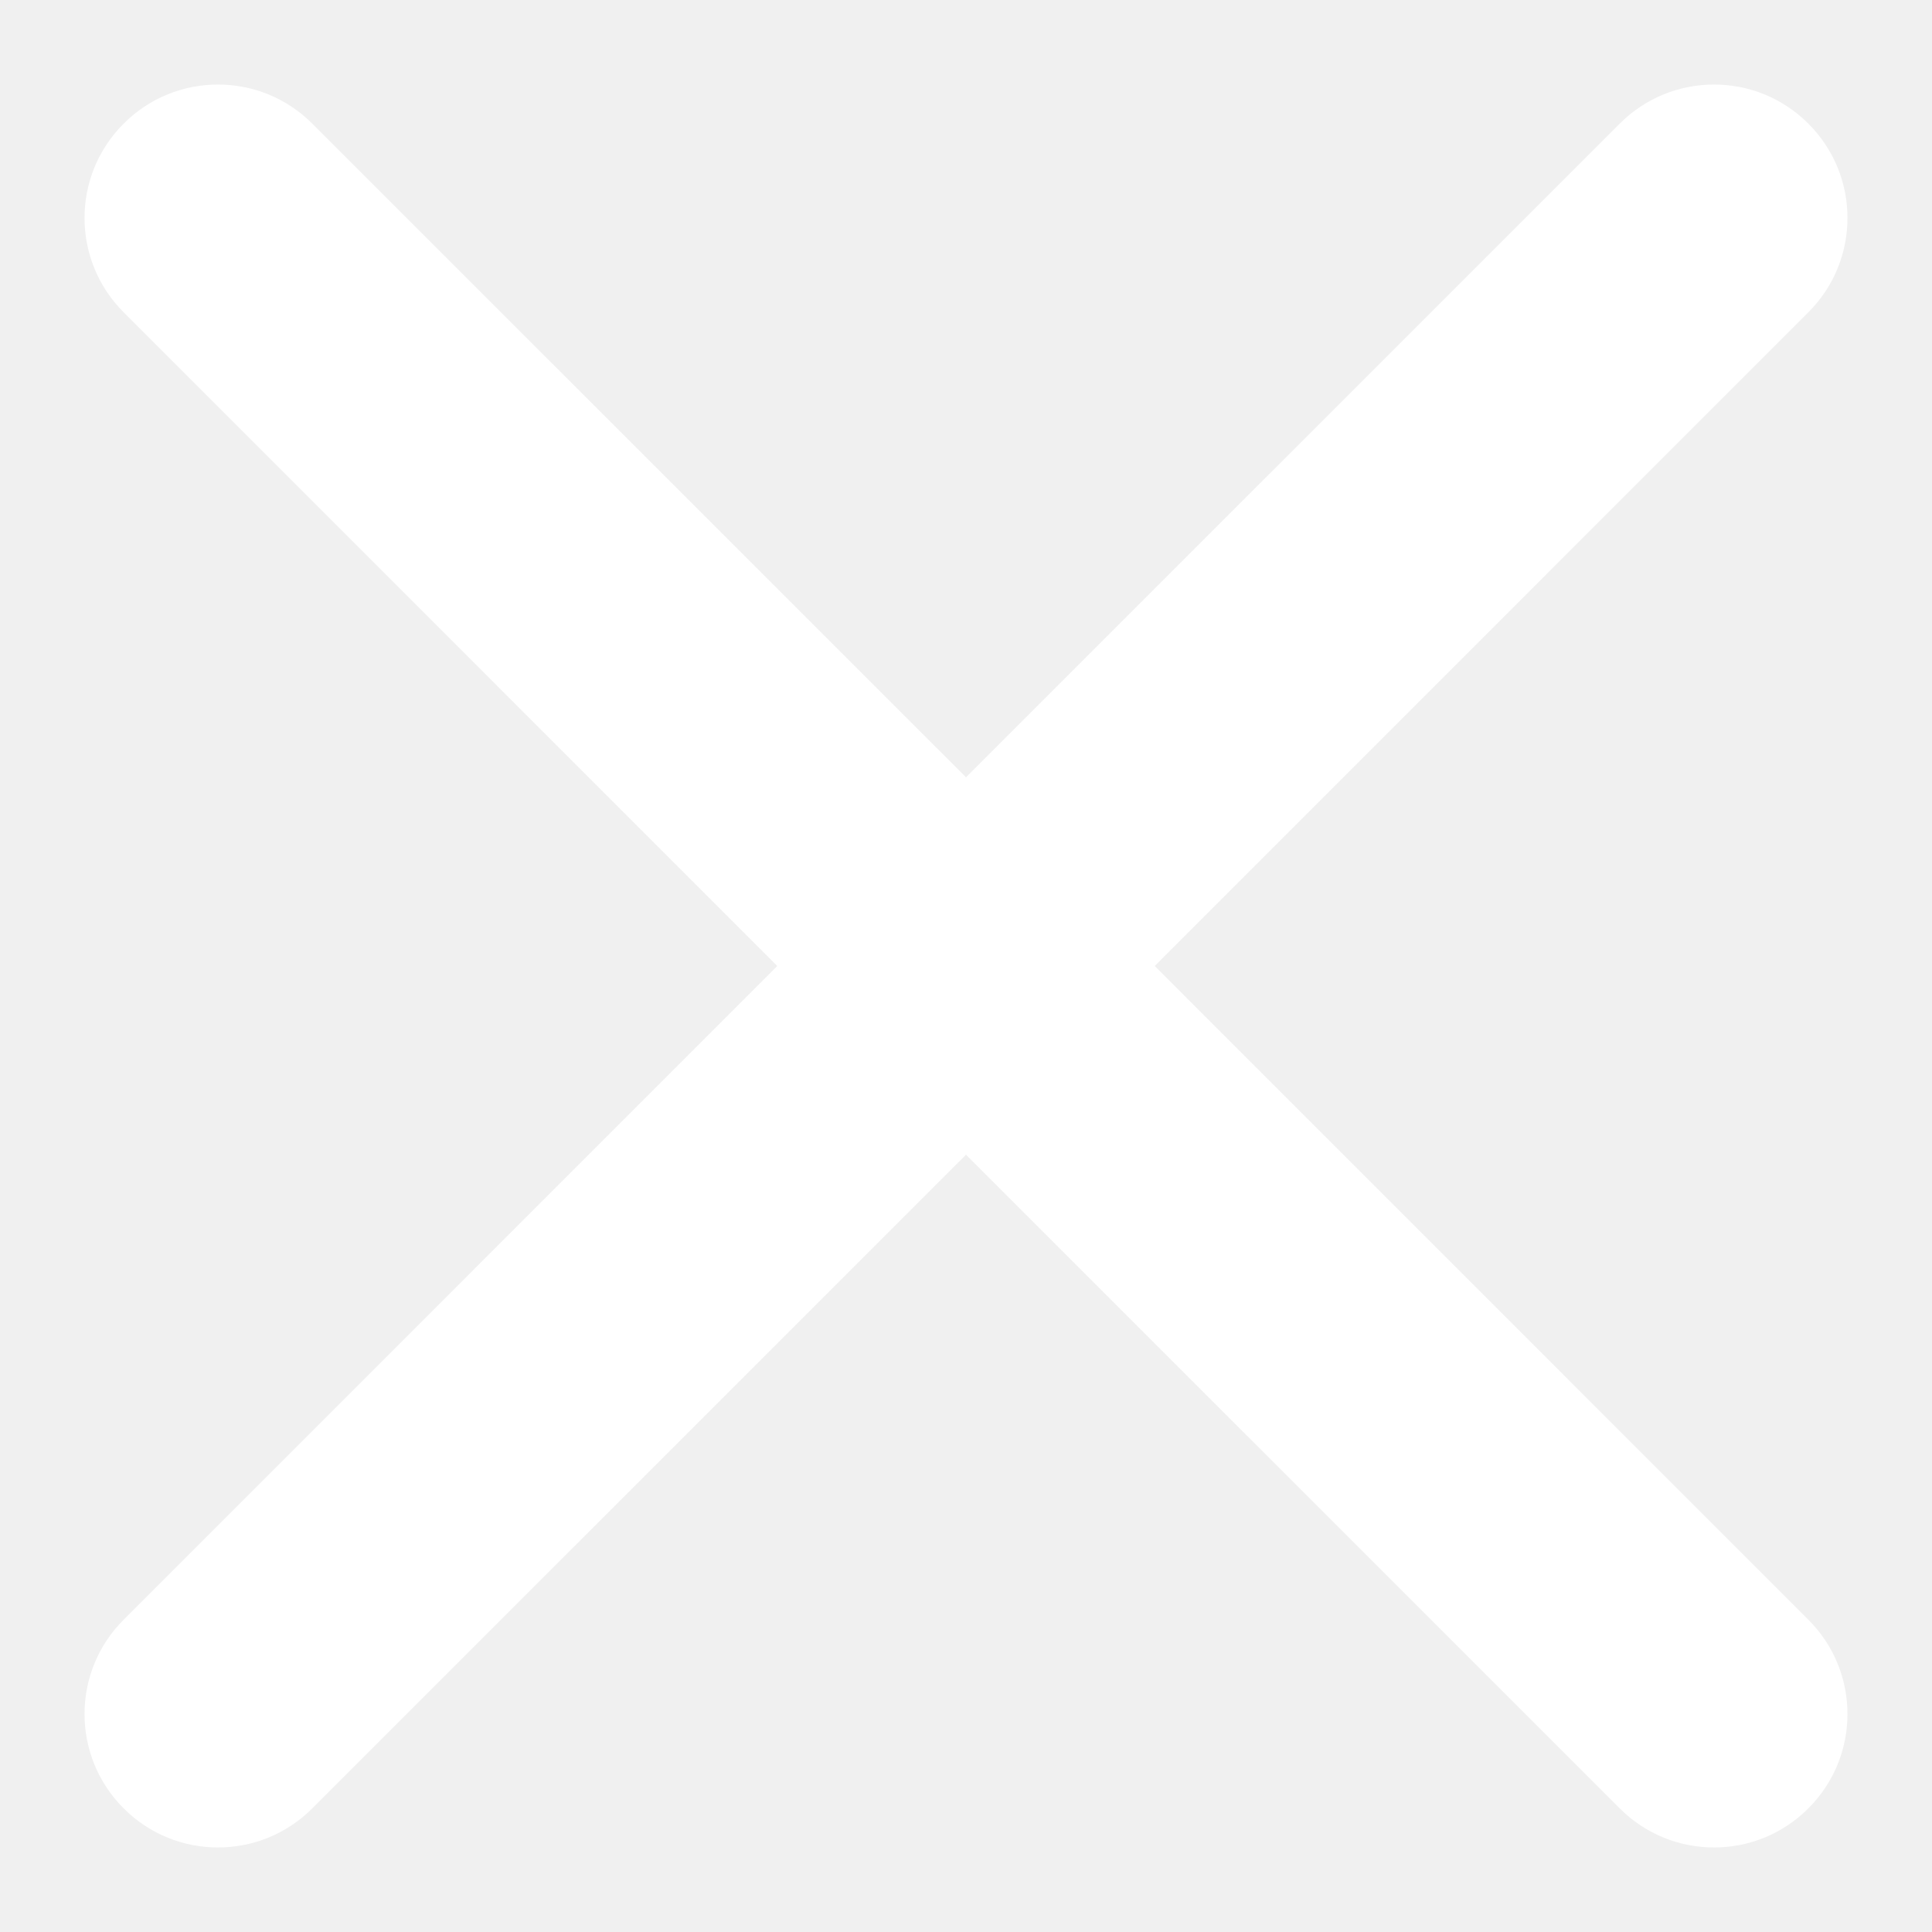
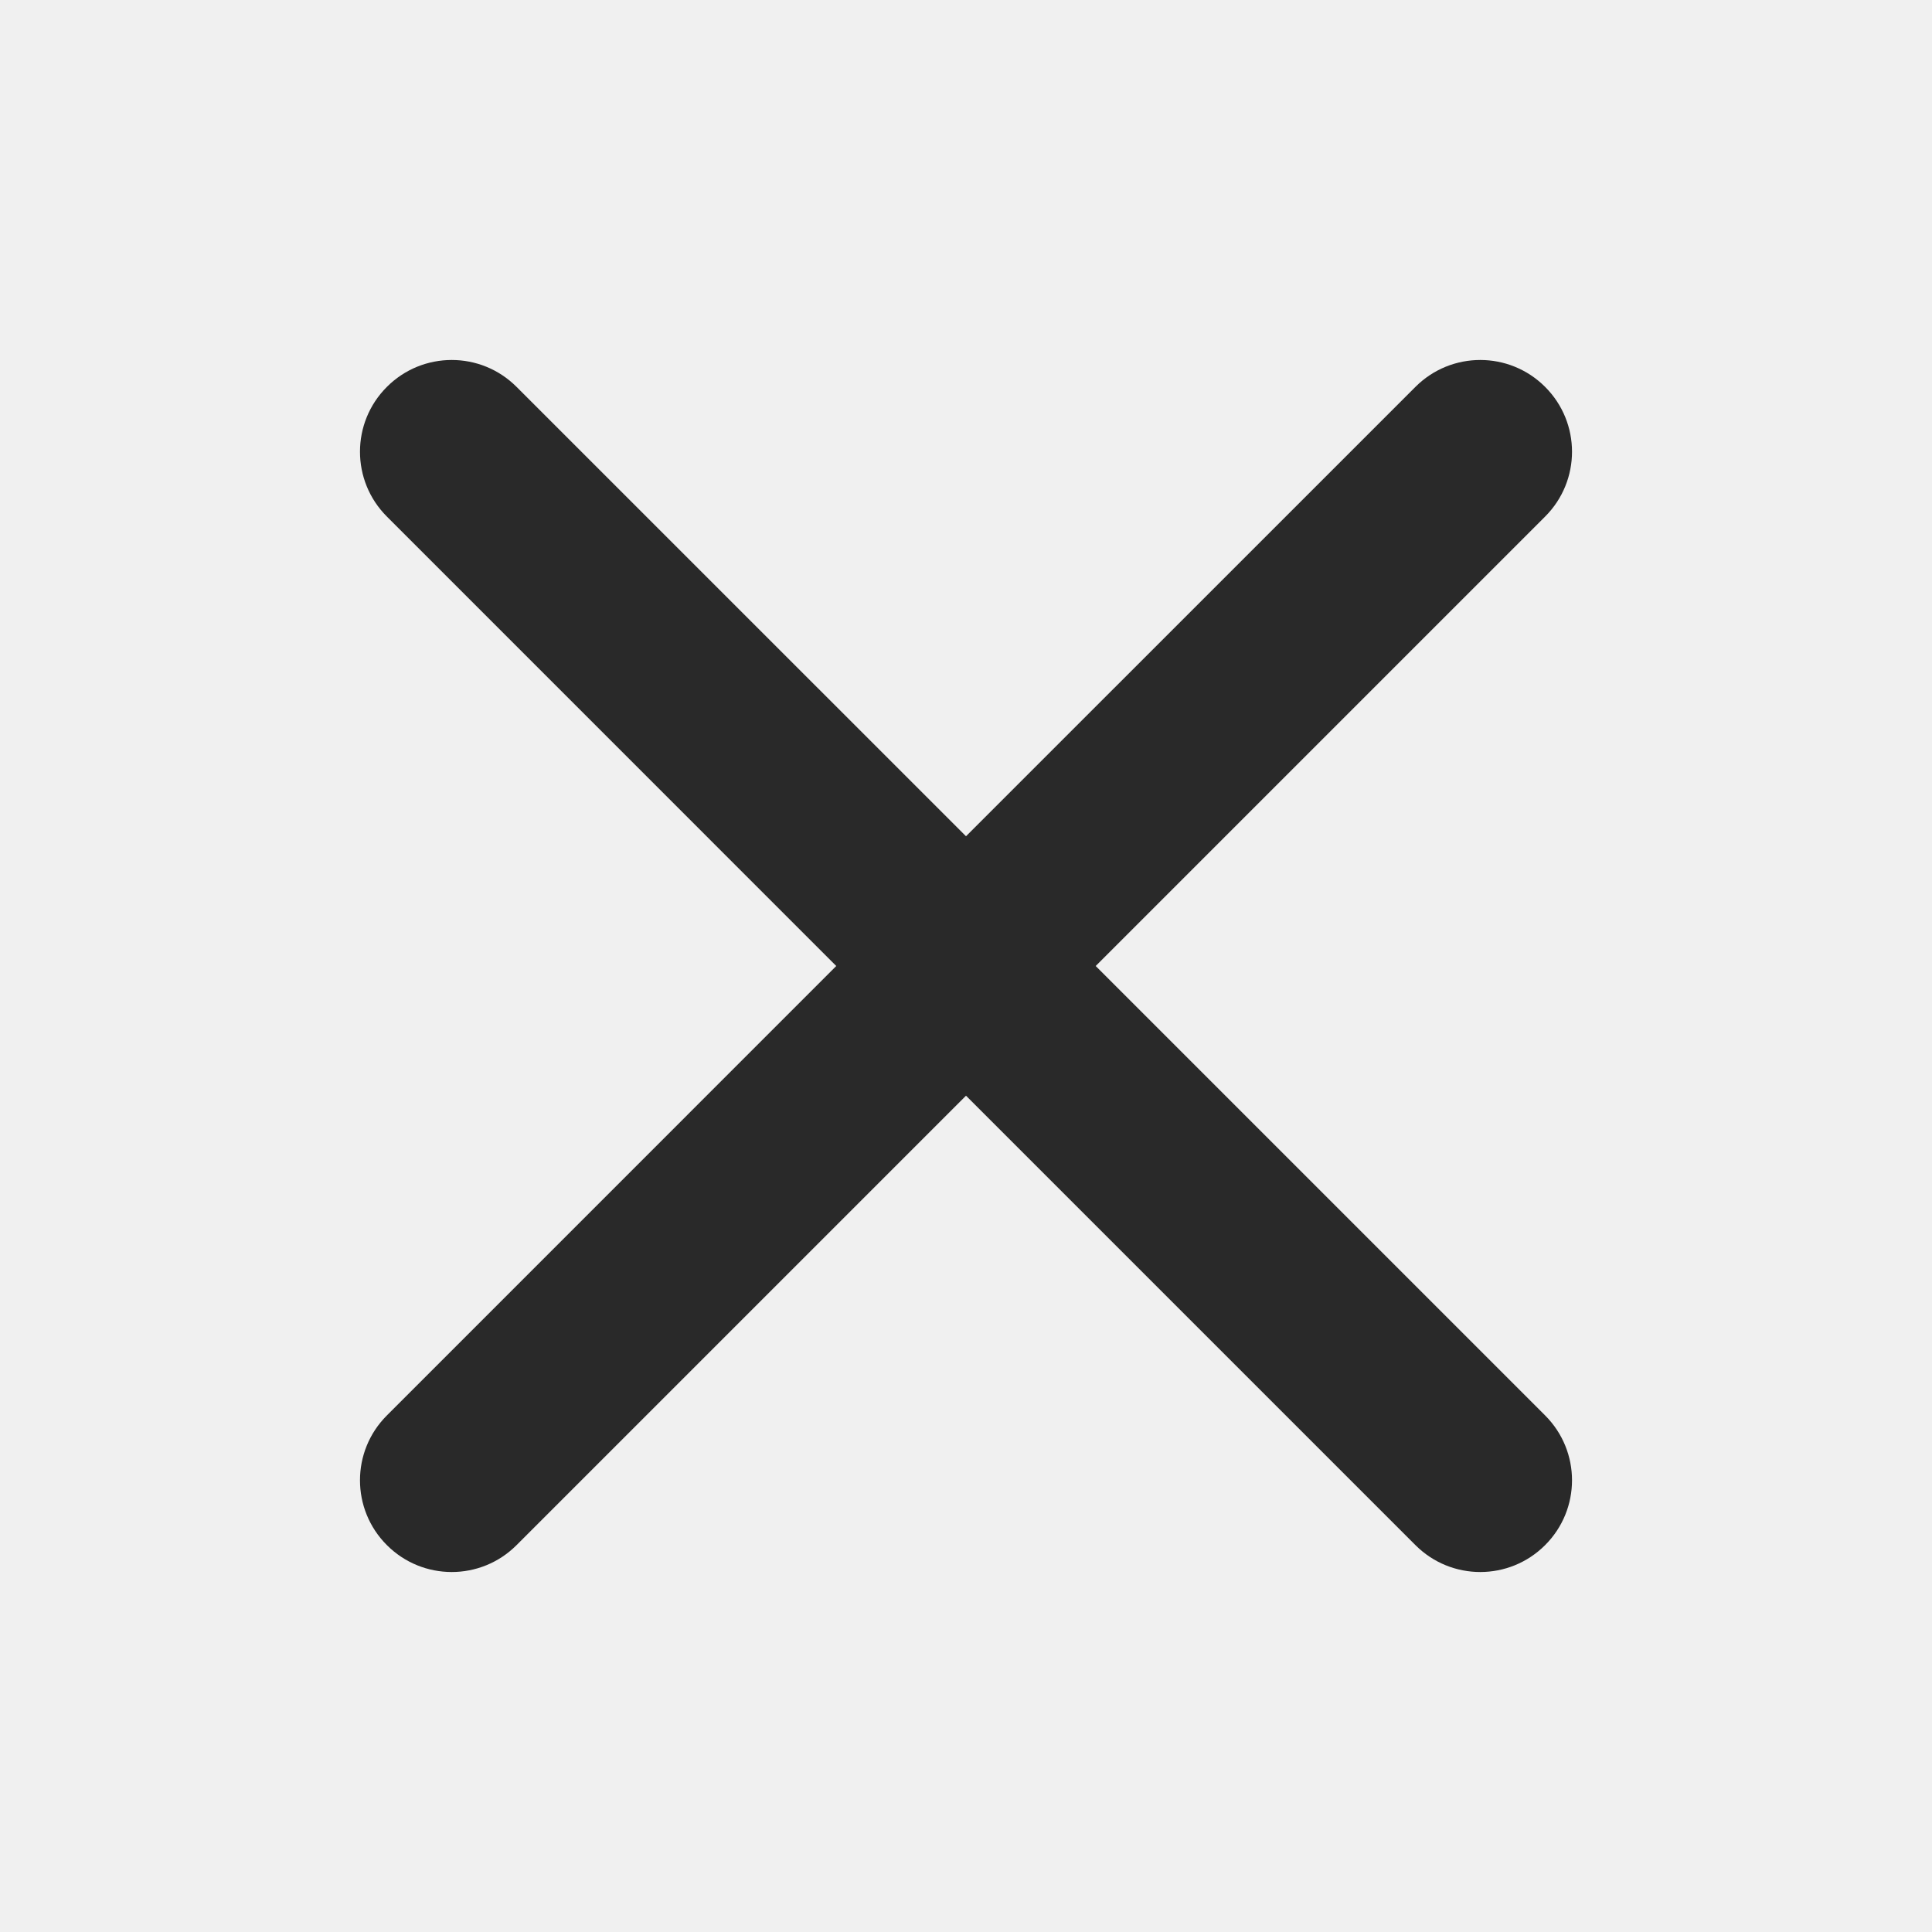
- <svg xmlns="http://www.w3.org/2000/svg" width="22" height="22" viewBox="0 0 22 22" fill="none">
-   <path d="M20.592 3.556C21.186 2.963 21.186 2.001 20.592 1.408C19.999 0.814 19.037 0.814 18.444 1.408L11 8.851L3.556 1.408C2.963 0.814 2.001 0.814 1.408 1.408C0.814 2.001 0.814 2.963 1.408 3.556L8.851 11L1.408 18.444C0.814 19.037 0.814 19.999 1.408 20.592C2.001 21.186 2.963 21.186 3.556 20.592L11 13.149L18.444 20.592C19.037 21.186 19.999 21.186 20.592 20.592C21.186 19.999 21.186 19.037 20.592 18.444L13.149 11L20.592 3.556Z" fill="white" />
+ <svg xmlns="http://www.w3.org/2000/svg" width="32" height="32" viewBox="0 0 32 32" fill="none">
+   <path d="M25.592 8.556C26.186 7.963 26.186 7.001 25.592 6.408C24.999 5.814 24.037 5.814 23.444 6.408L16 13.851L8.556 6.408C7.963 5.814 7.001 5.814 6.408 6.408C5.814 7.001 5.814 7.963 6.408 8.556L13.851 16L6.408 23.444C5.814 24.037 5.814 24.999 6.408 25.592C7.001 26.186 7.963 26.186 8.556 25.592L16 18.148L23.444 25.592C24.037 26.186 24.999 26.186 25.592 25.592C26.186 24.999 26.186 24.037 25.592 23.444L18.148 16L25.592 8.556Z" fill="#292929" />
</svg>
